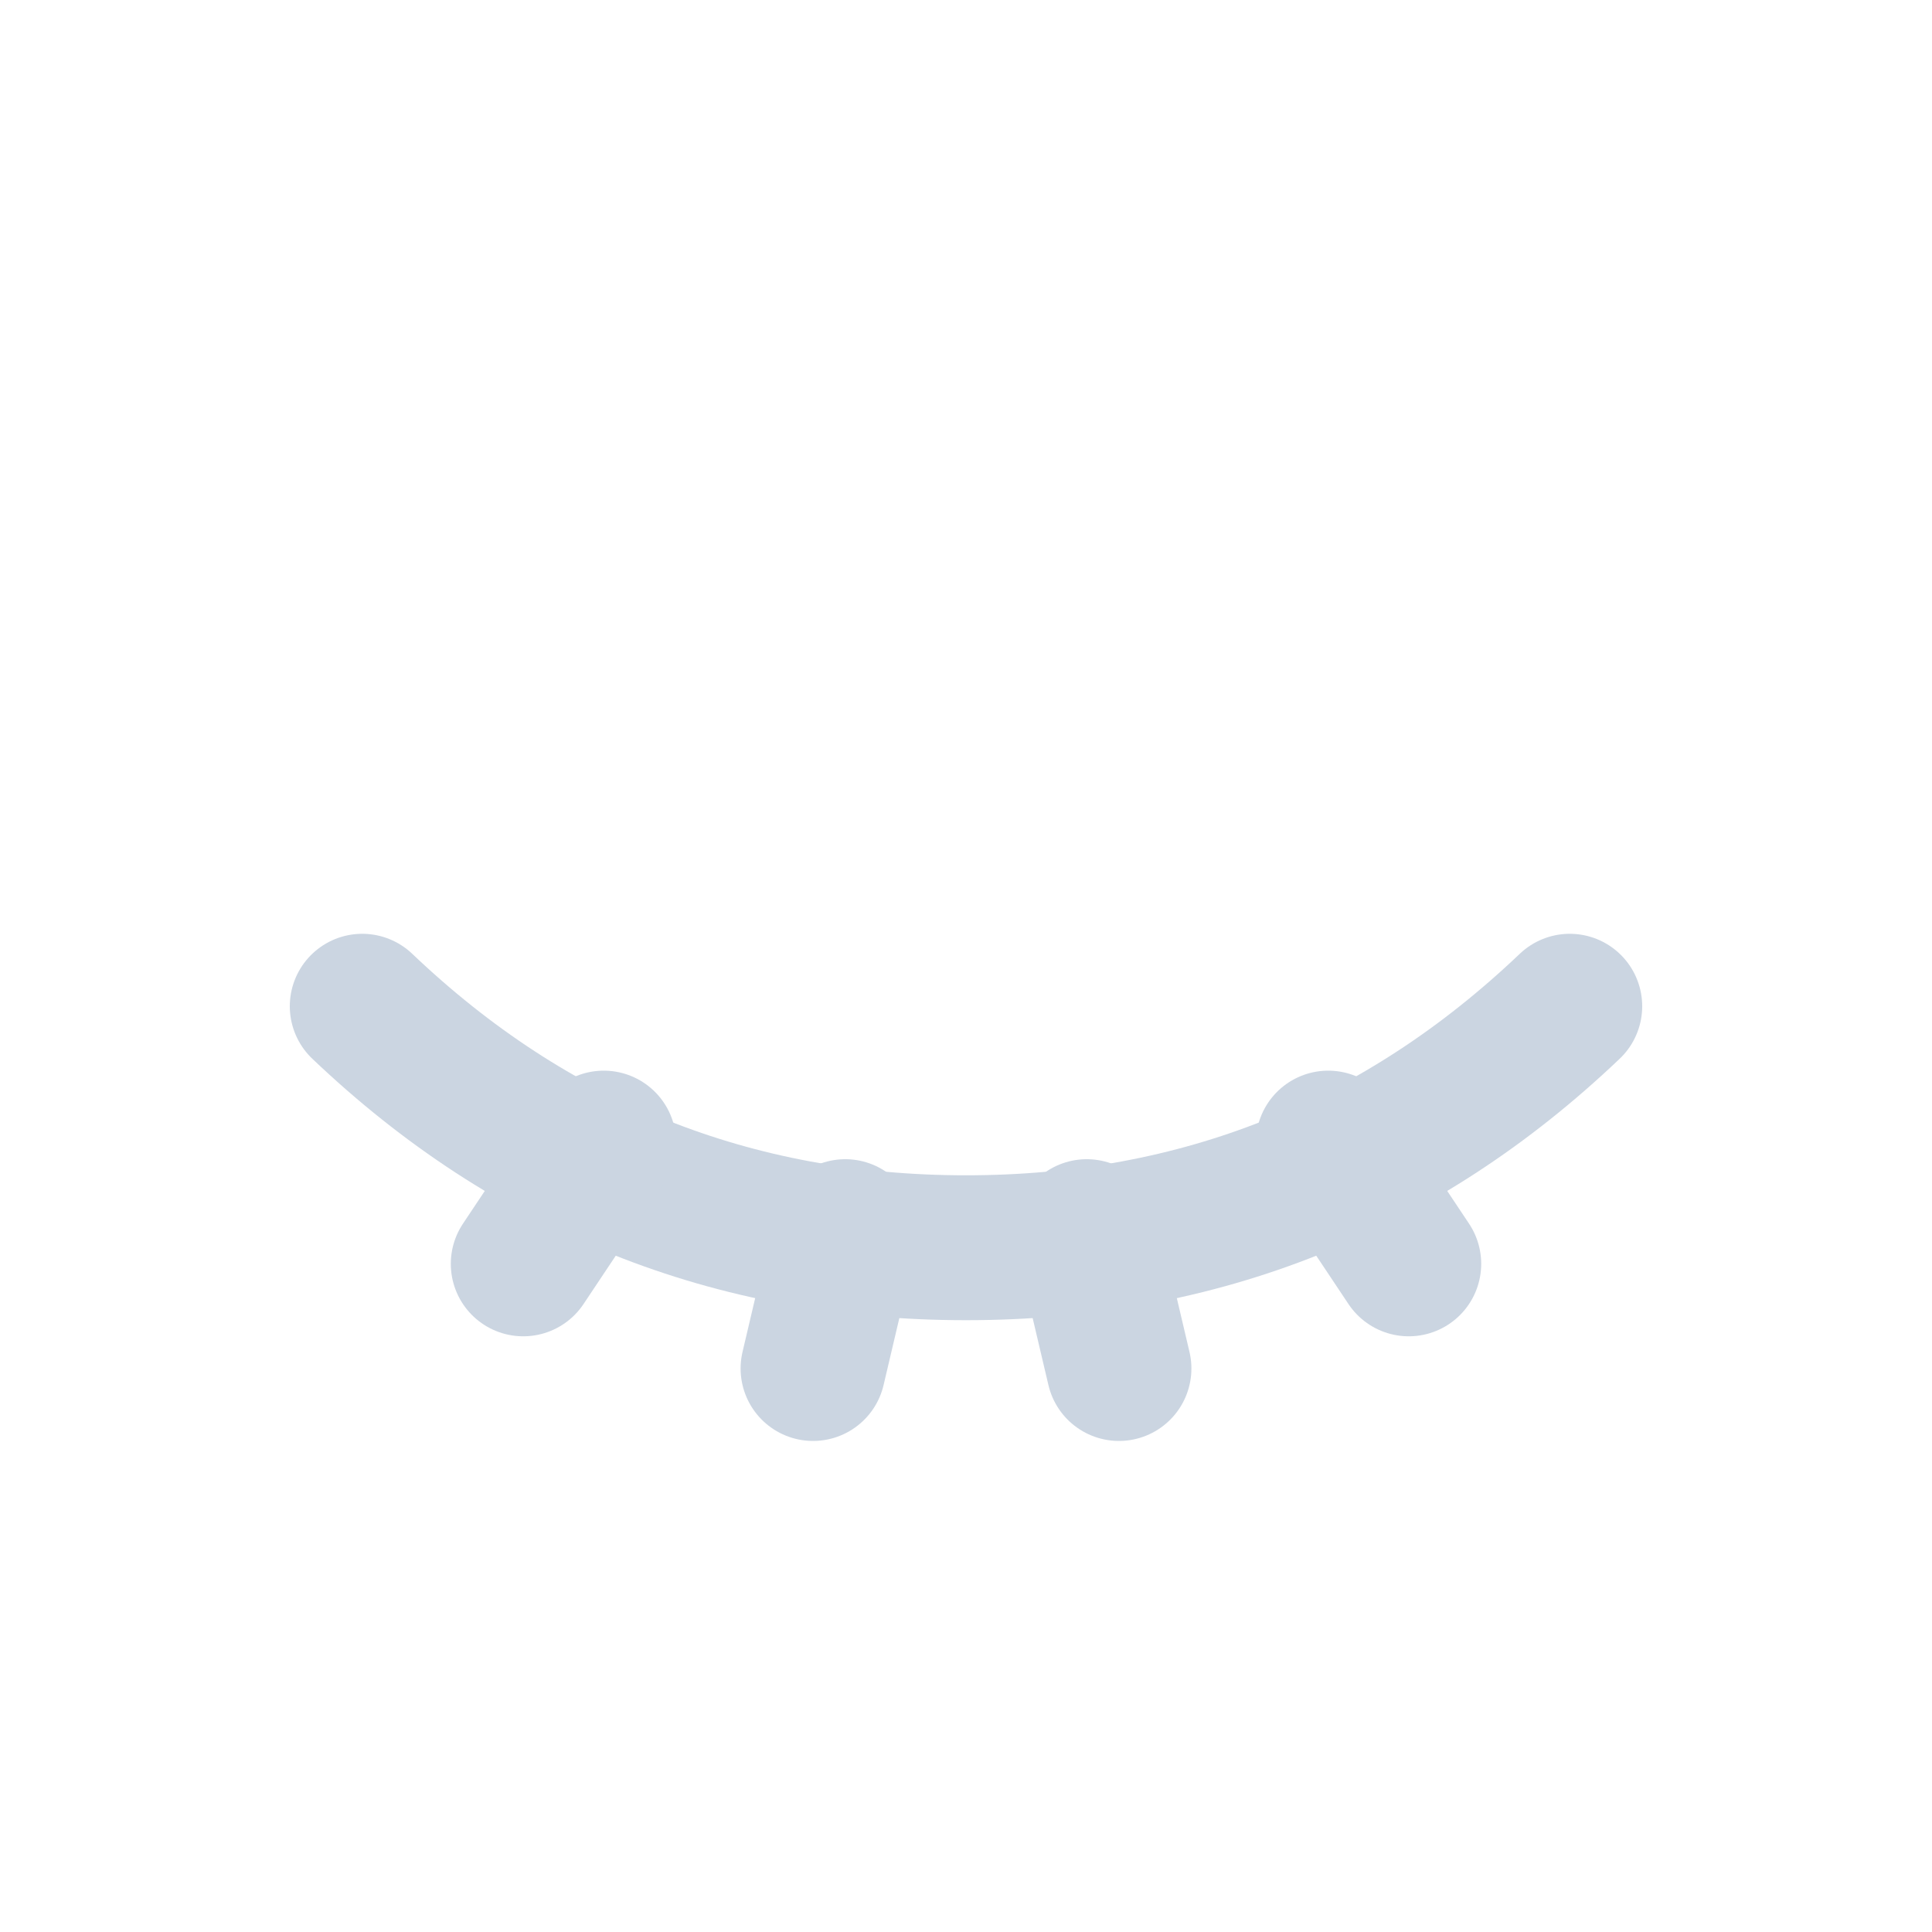
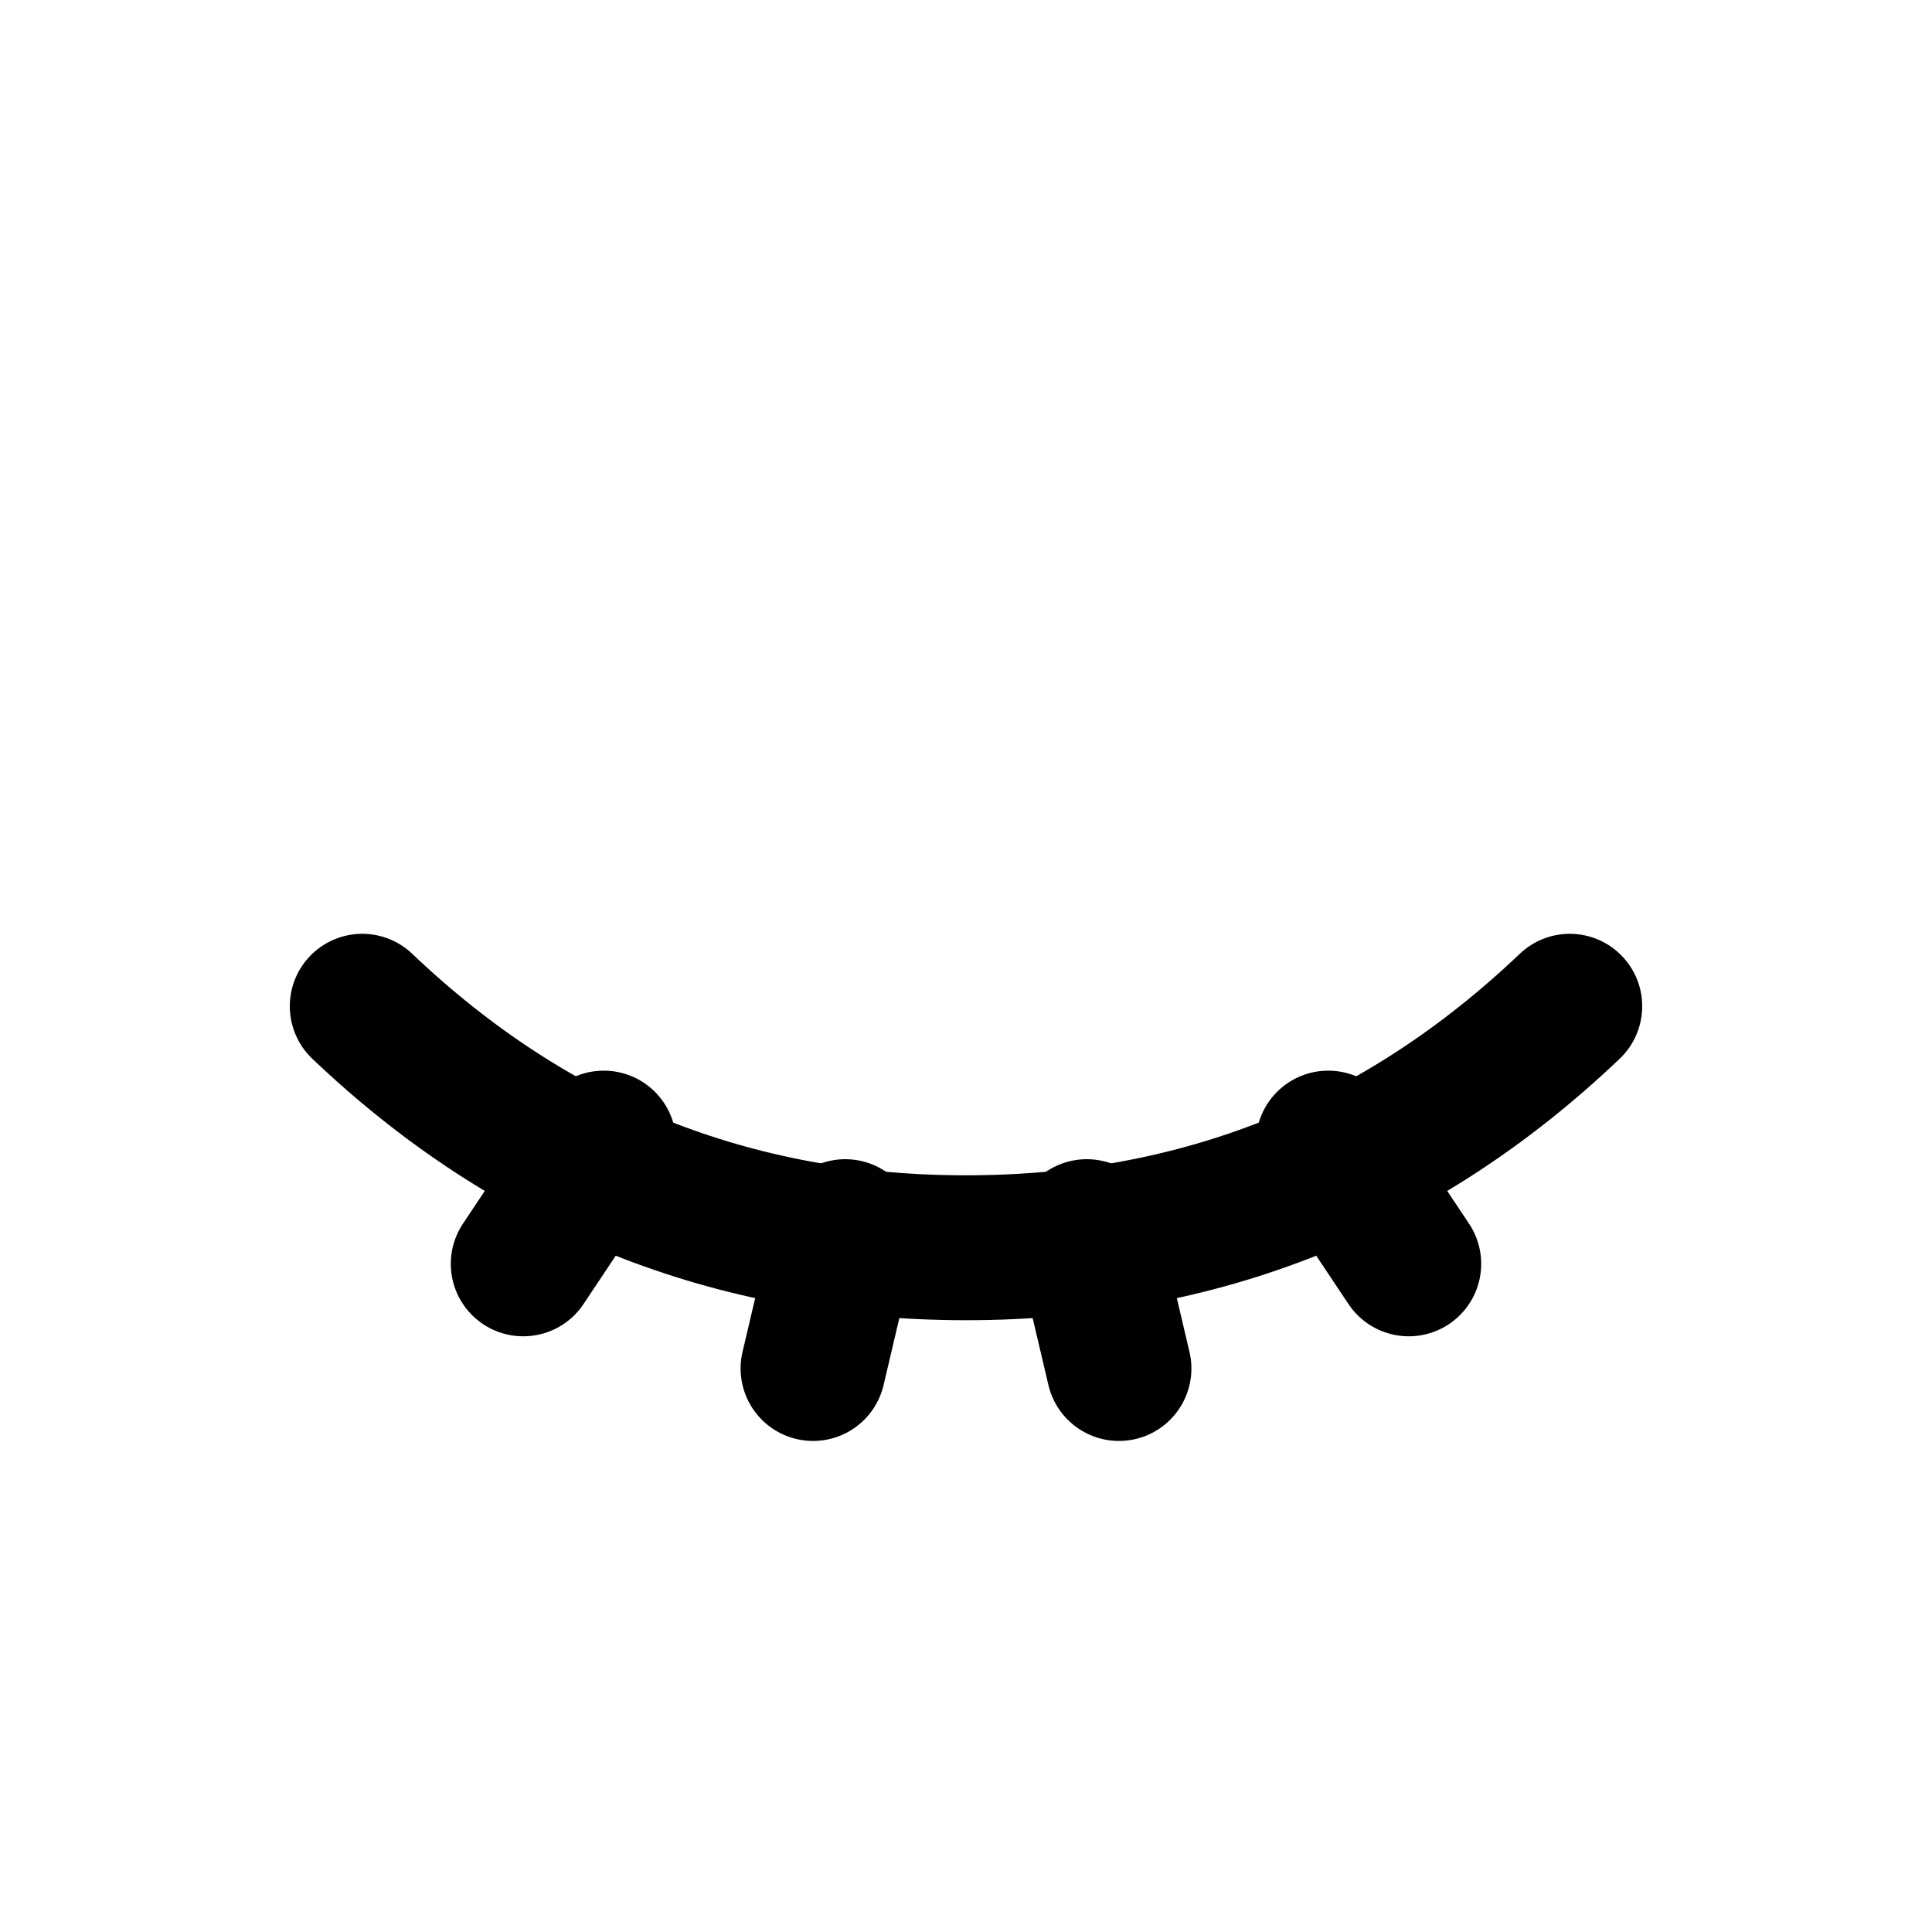
- <svg xmlns="http://www.w3.org/2000/svg" viewBox="0 0 24 24" fill="none" stroke="#cbd5e1" stroke-width="1.8" stroke-linecap="round" stroke-linejoin="round">
+ <svg xmlns="http://www.w3.org/2000/svg" viewBox="0 0 24 24" fill="none" stroke="currentColor" stroke-width="1.8" stroke-linecap="round" stroke-linejoin="round">
  <path d="M4.5 12.5c2.1 2 4.6 3 7.5 3s5.4-1 7.5-3" />
  <path d="m7.5 14.2-1 1.5" />
  <path d="m10.5 15.3-.4 1.7" />
  <path d="m13.5 15.3.4 1.7" />
  <path d="m16.5 14.2 1 1.5" />
</svg>
